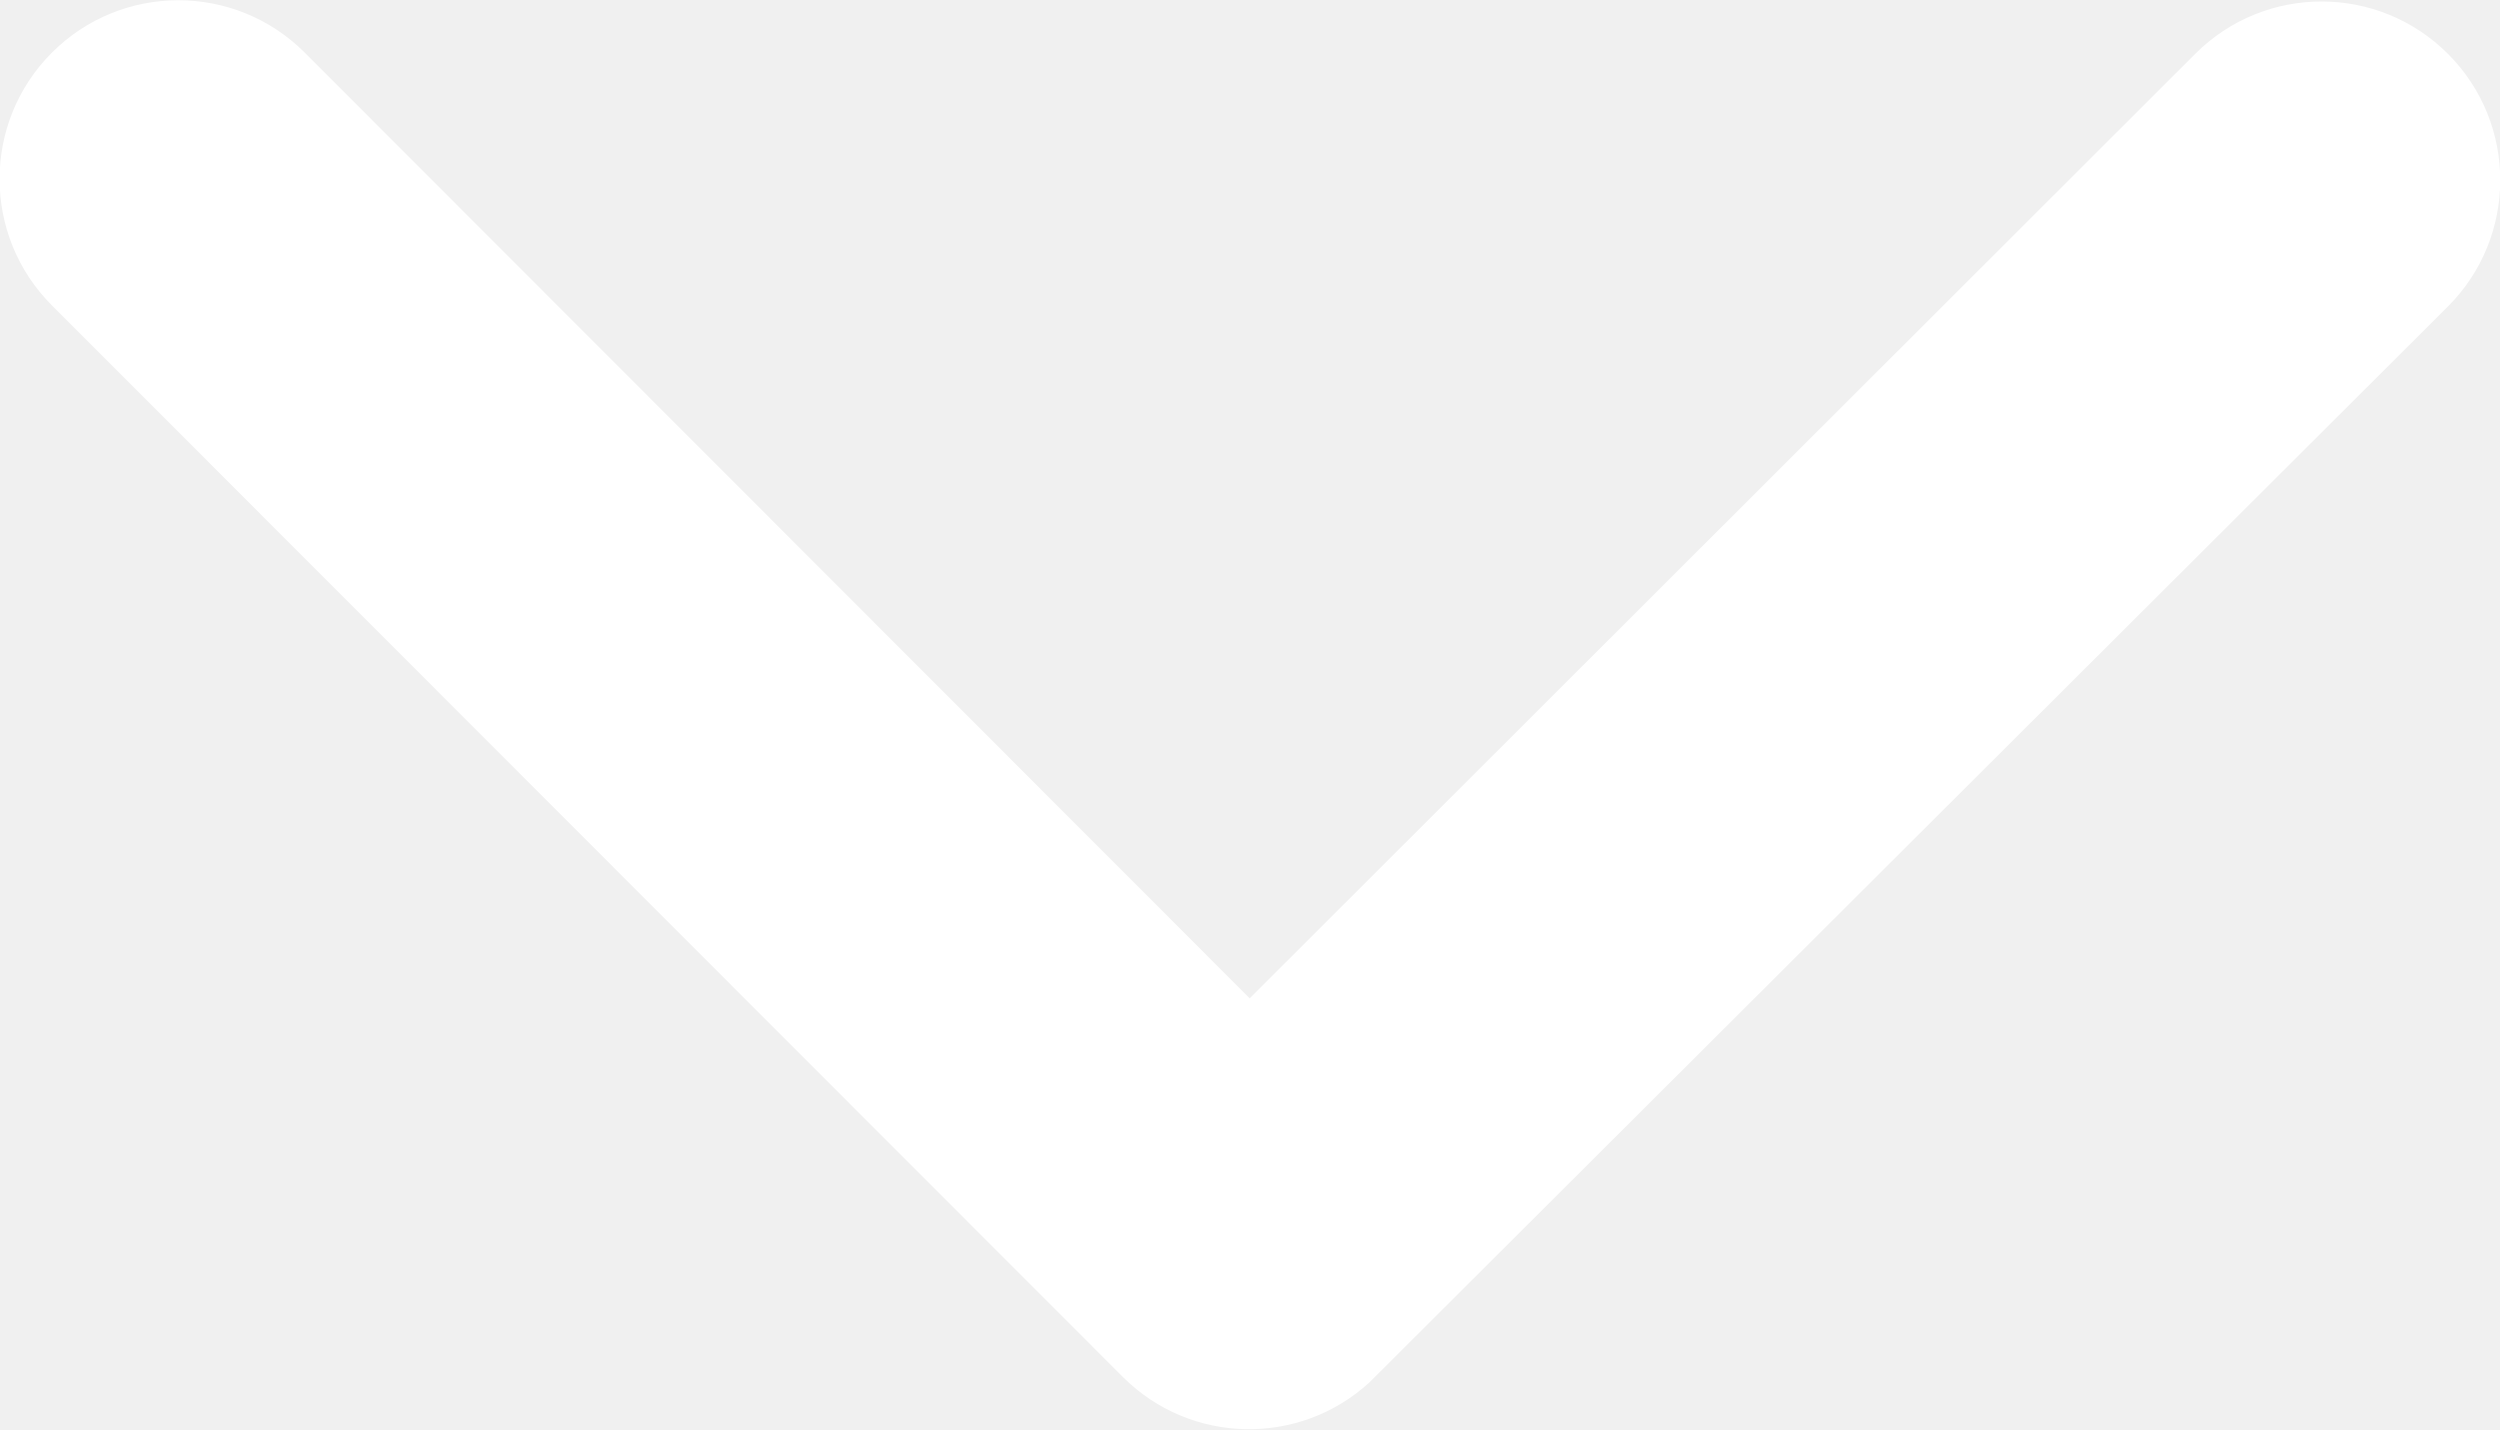
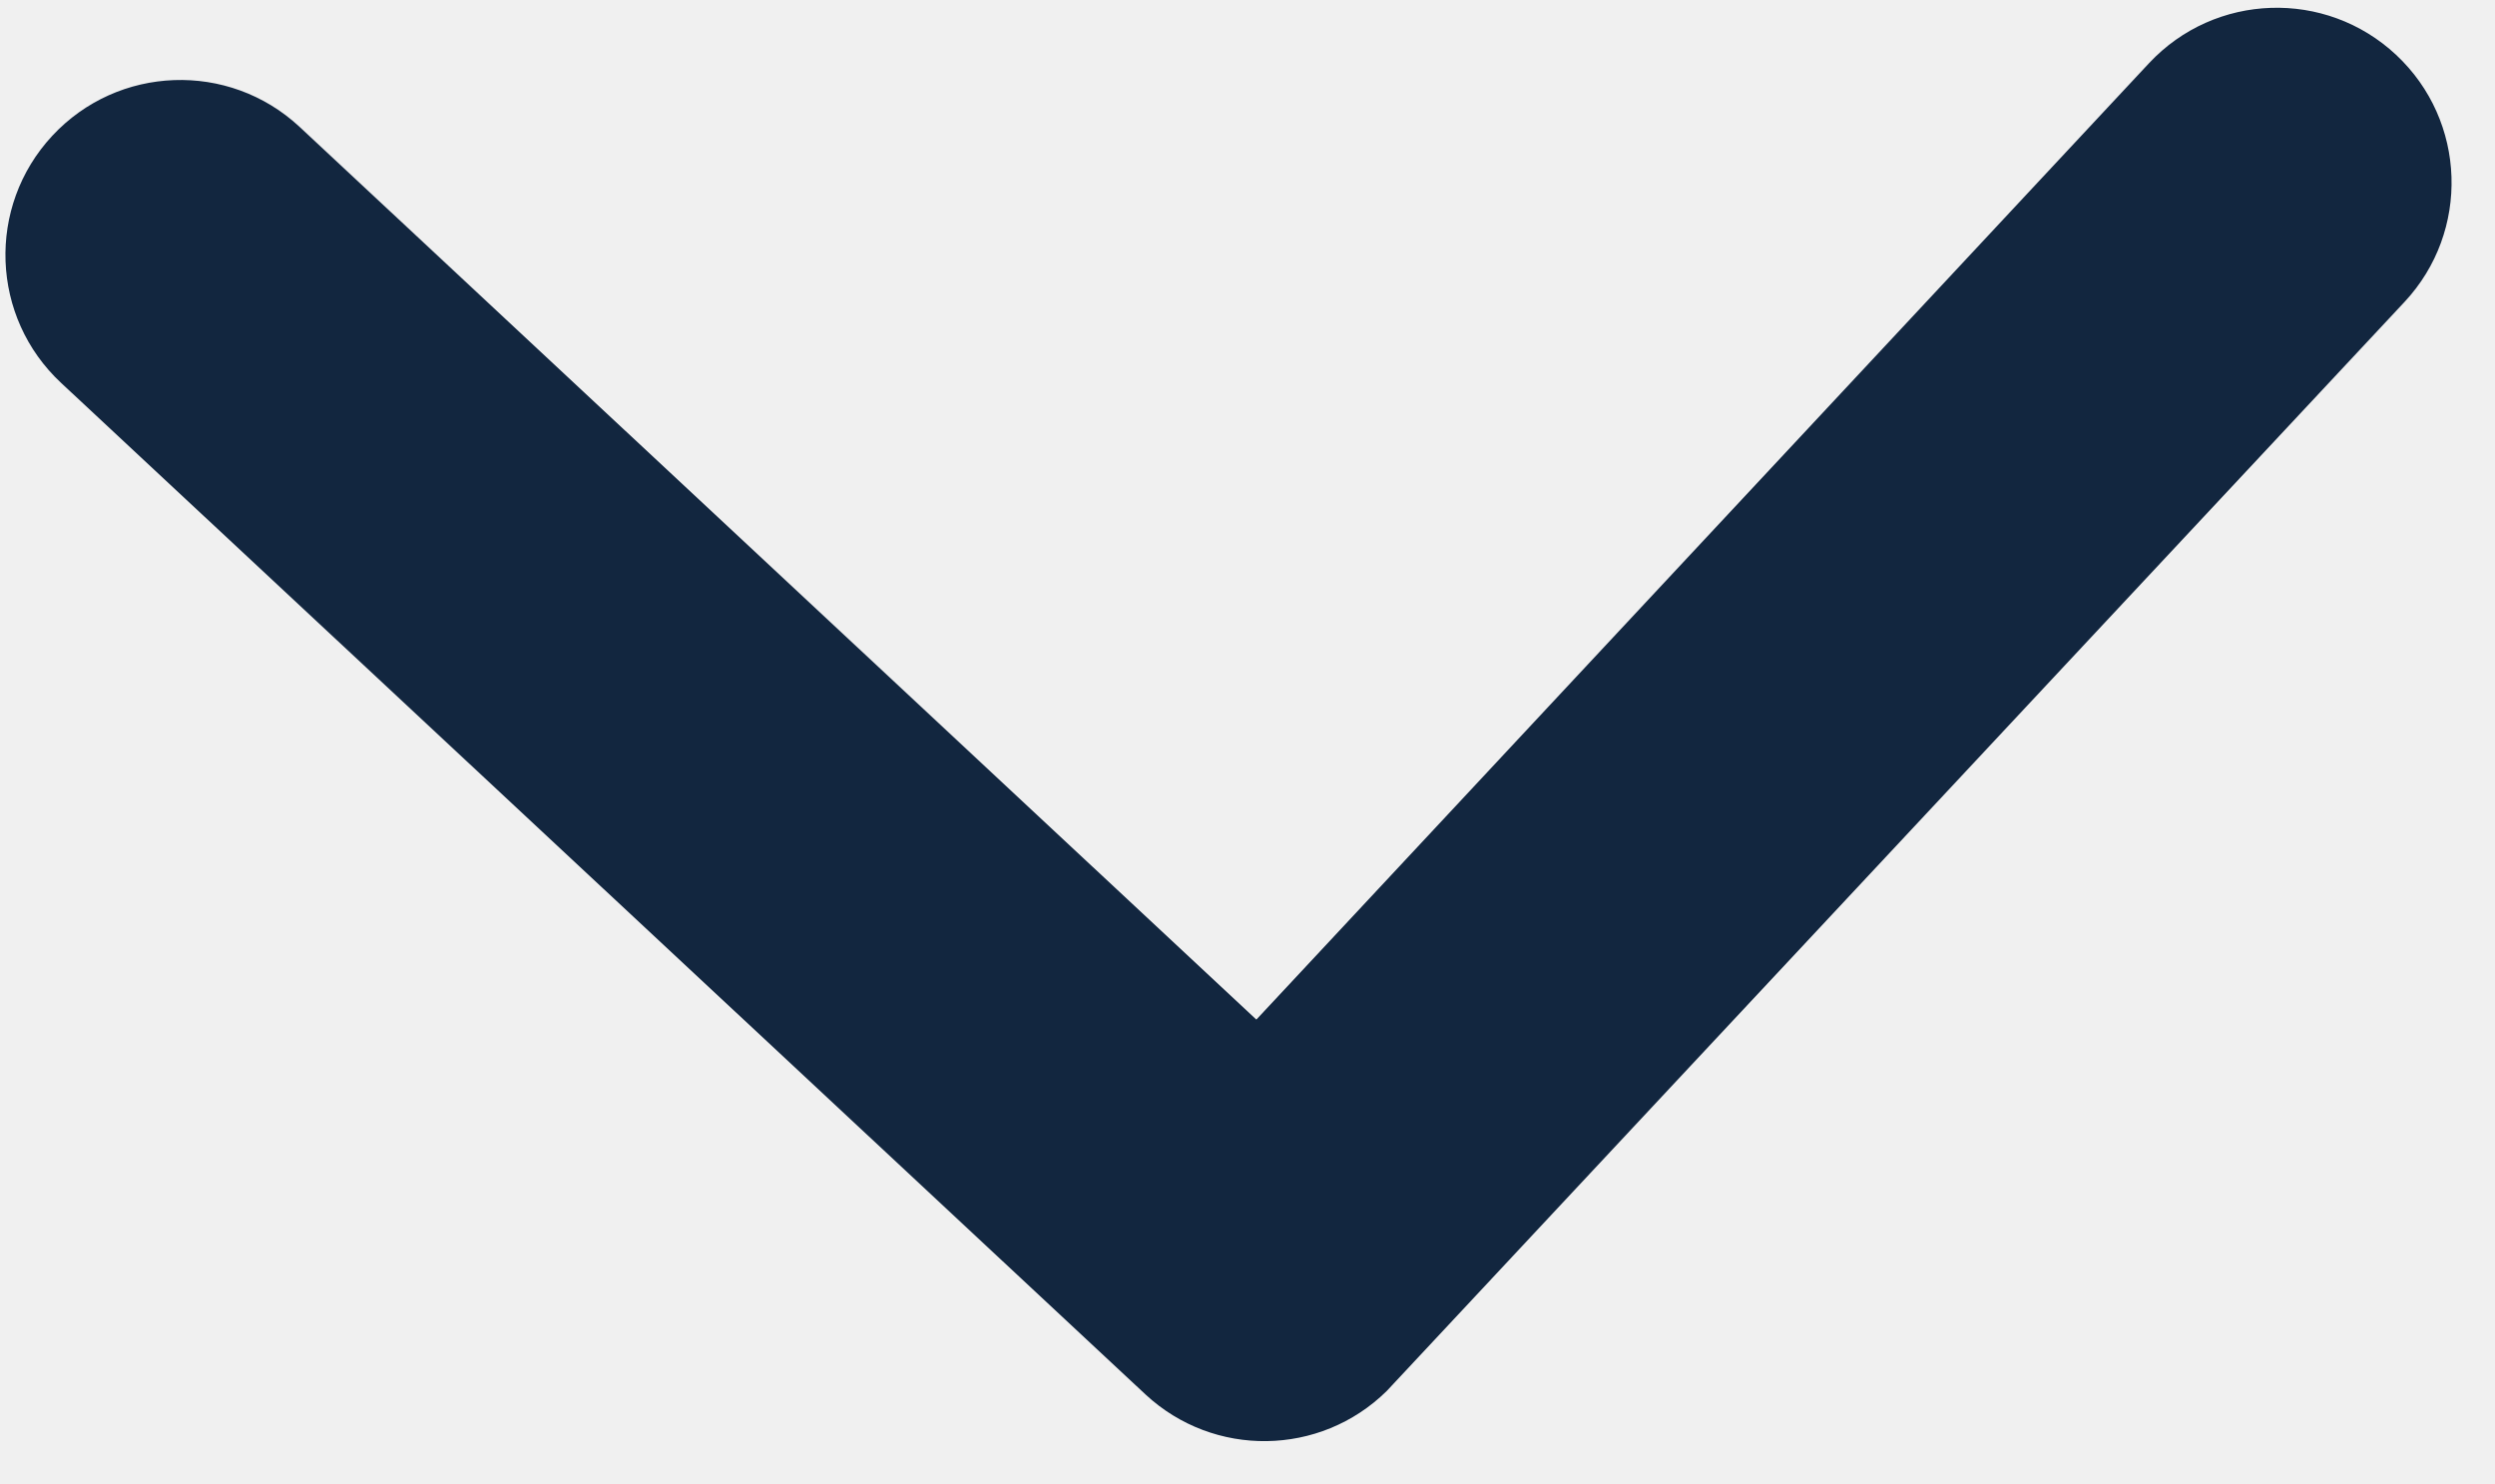
- <svg xmlns="http://www.w3.org/2000/svg" width="16.5" height="9.433" viewBox="0 0 16.5 9.433">
-   <path id="Icon_ionic-ios-arrow-back" data-name="Icon ionic-ios-arrow-back" d="M2.844,8.248,9.087,2.01A1.179,1.179,0,0,0,7.416.344L.343,7.413A1.177,1.177,0,0,0,.309,9.038l7.1,7.117a1.179,1.179,0,0,0,1.67-1.665Z" transform="translate(0 9.433) rotate(-90)" fill="#fff" />
+ <svg xmlns="http://www.w3.org/2000/svg" width="16.819" height="10.003" viewBox="0 0 16.819 10.003">
+   <path id="Icon_ionic-ios-arrow-back" data-name="Icon ionic-ios-arrow-back" d="M2.844,8.248,9.087,2.01A1.179,1.179,0,0,0,7.416.344L.343,7.413A1.177,1.177,0,0,0,.309,9.038l7.1,7.117a1.179,1.179,0,0,0,1.67-1.665Z" transform="matrix(-0.035, -0.999, 0.999, -0.035, 0.329, 10.003)" fill="#12263f" />
</svg>
